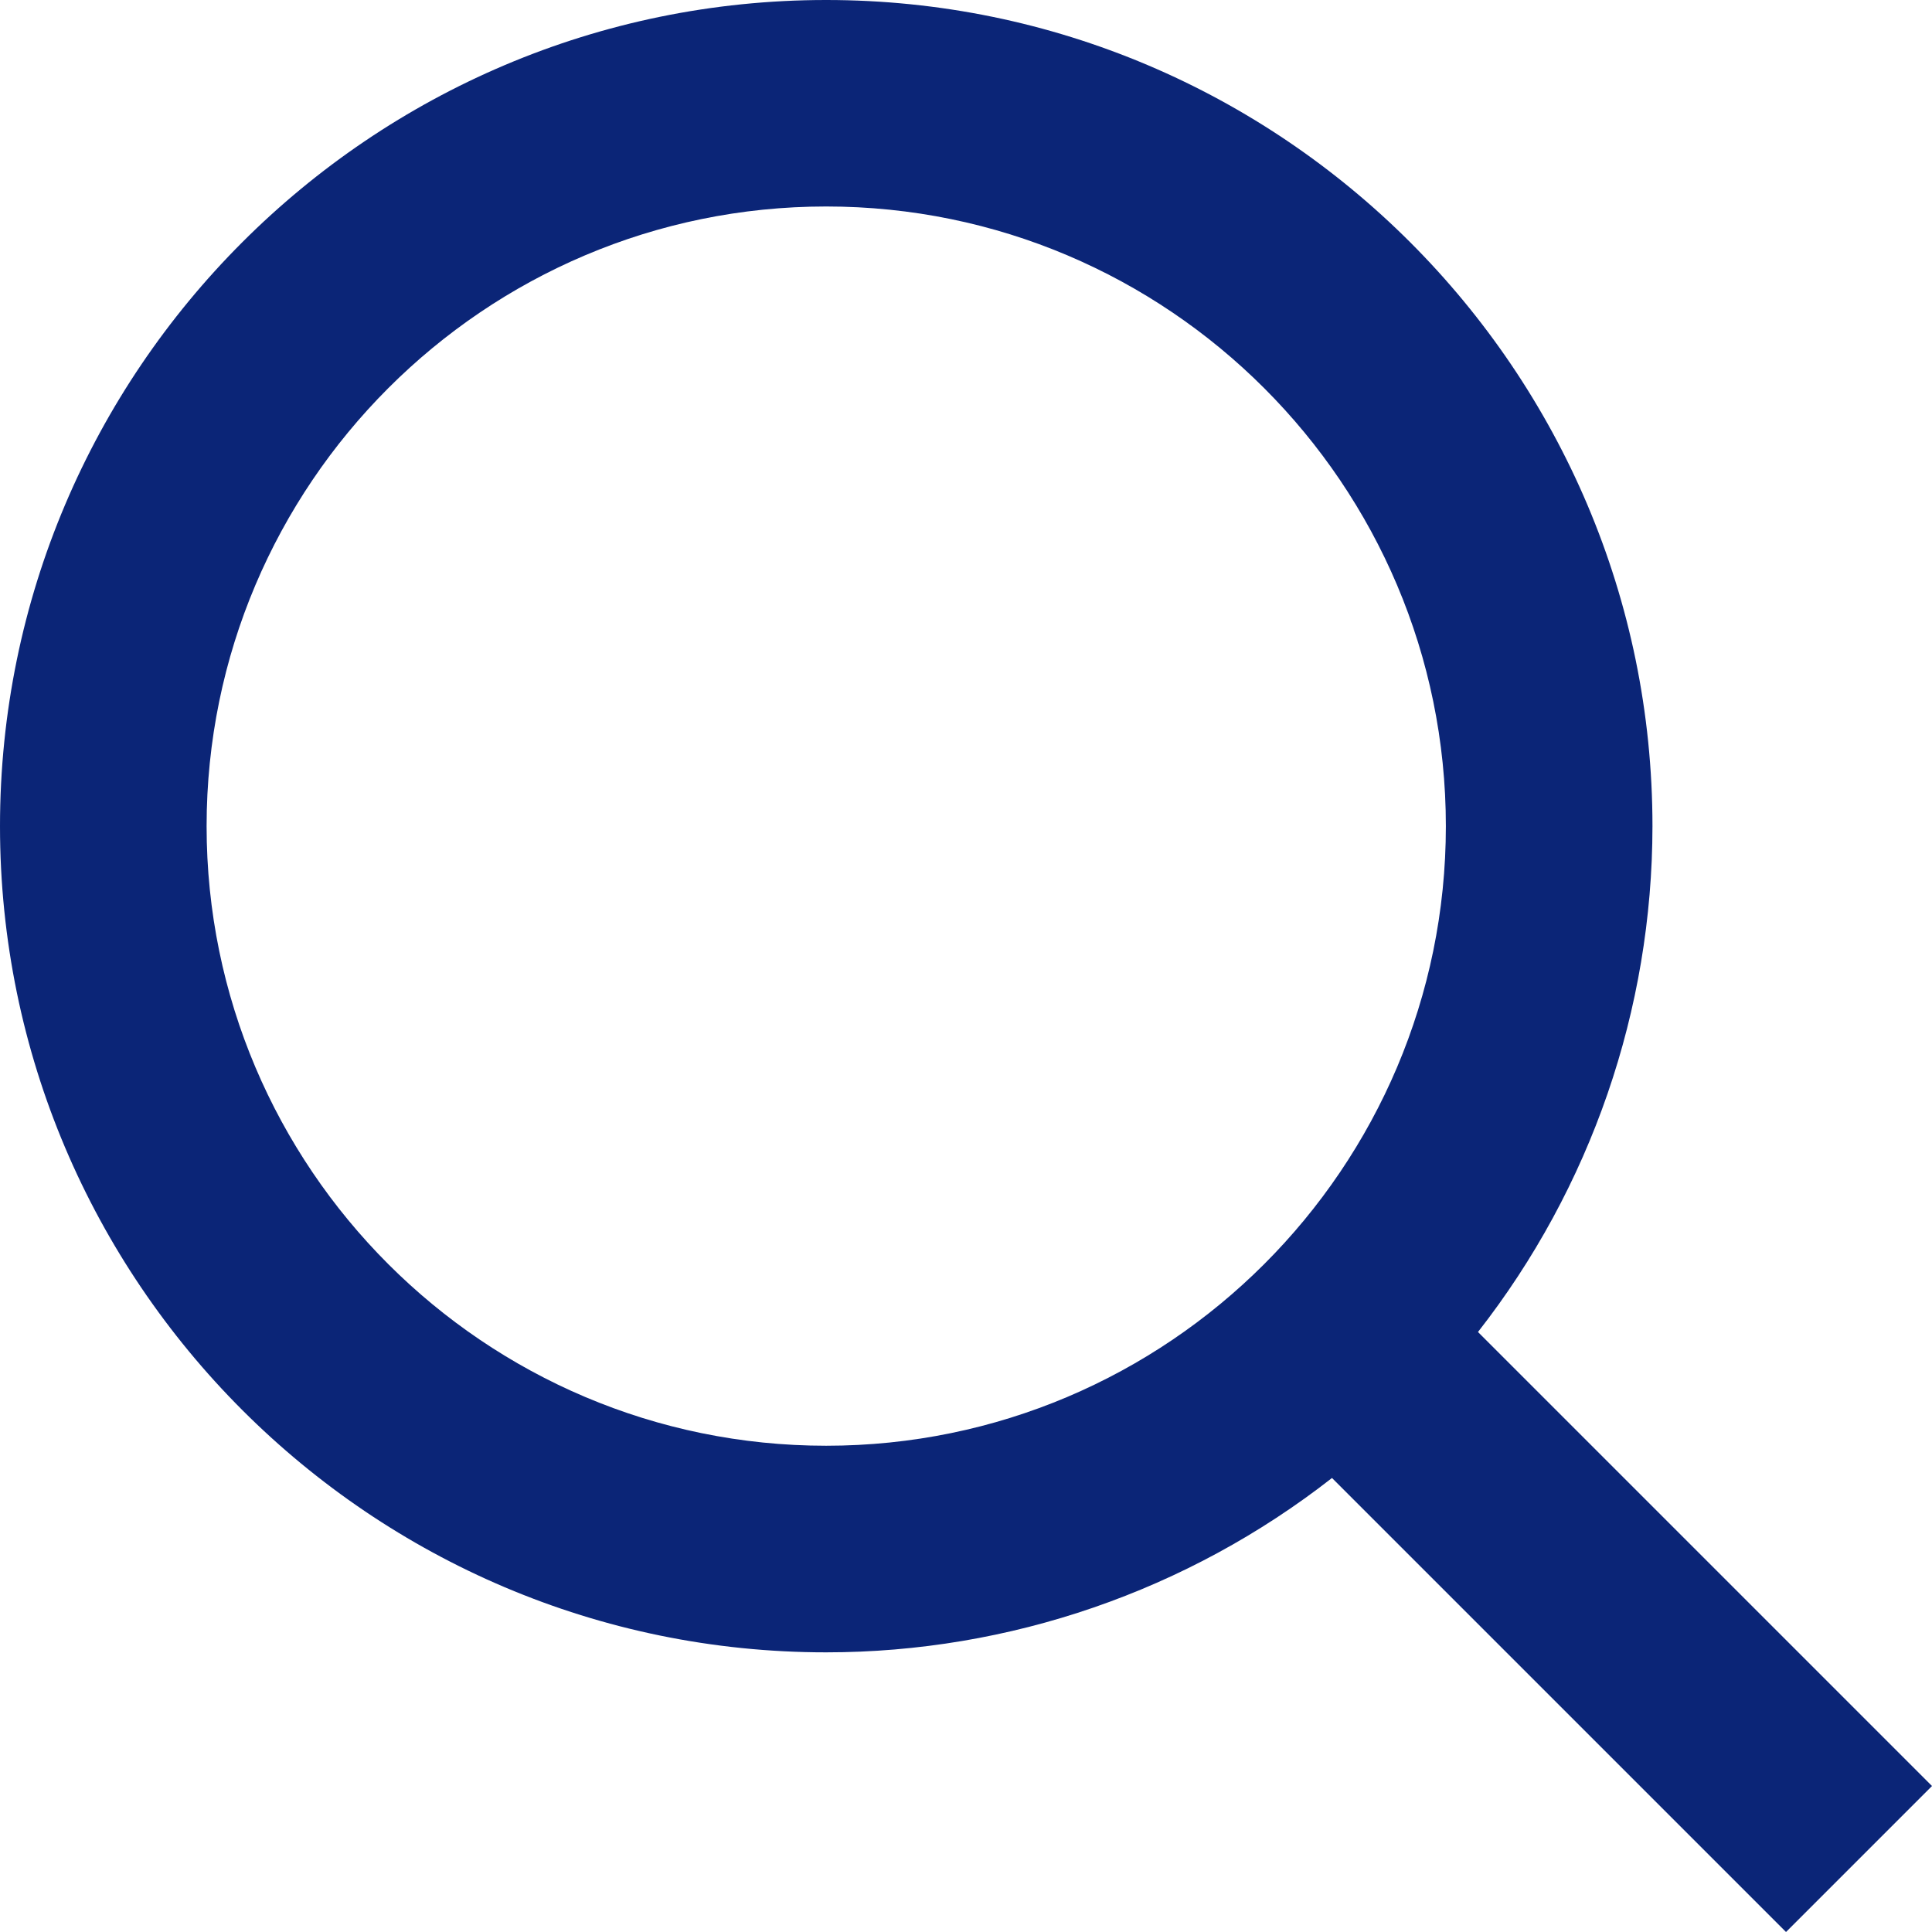
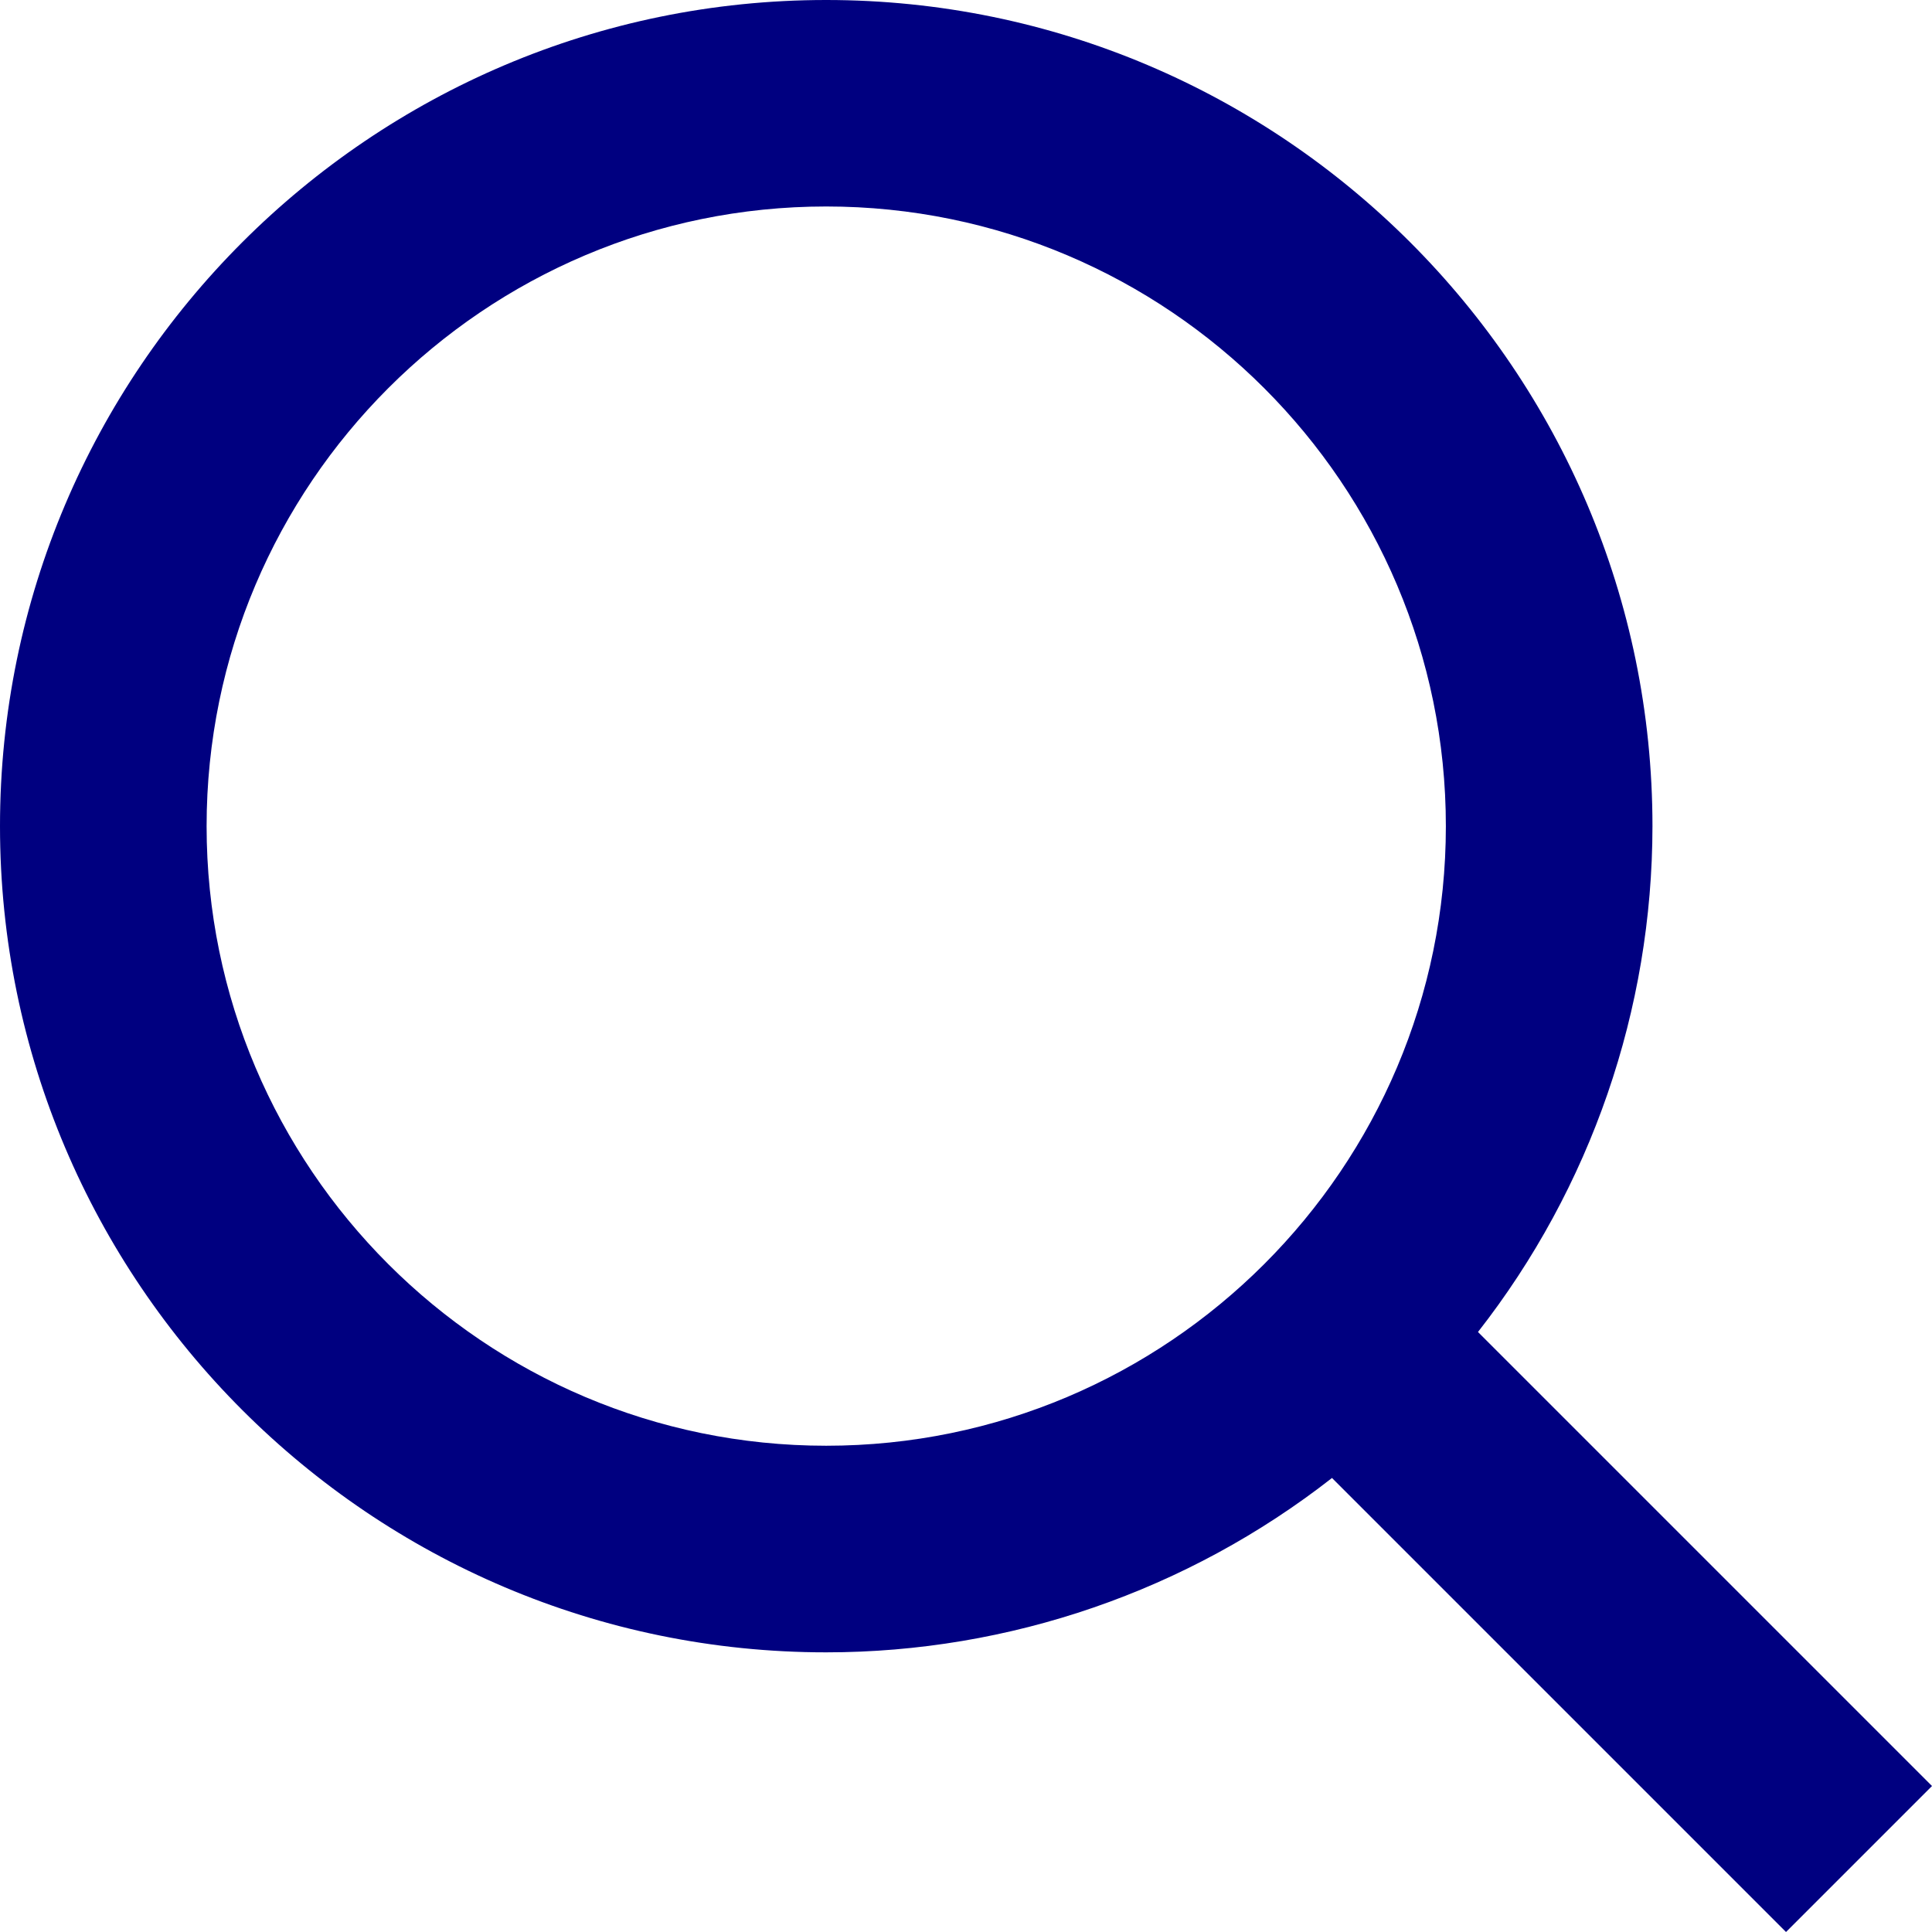
<svg xmlns="http://www.w3.org/2000/svg" width="16" height="16" viewBox="0 0 16 16" fill="none">
-   <path d="M6.842 13.684C8.36 13.684 9.835 13.175 11.031 12.24L14.791 16L16 14.791L12.24 11.031C13.176 9.835 13.684 8.36 13.685 6.842C13.685 3.069 10.615 0 6.842 0C3.07 0 0 3.069 0 6.842C0 10.614 3.07 13.684 6.842 13.684ZM6.842 1.71C9.673 1.71 11.974 4.012 11.974 6.842C11.974 9.672 9.673 11.973 6.842 11.973C4.012 11.973 1.711 9.672 1.711 6.842C1.711 4.012 4.012 1.71 6.842 1.71Z" fill="#0B2577" />
+   <path d="M6.842 13.684C8.36 13.684 9.835 13.175 11.031 12.24L14.791 16L16 14.791L12.24 11.031C13.176 9.835 13.684 8.36 13.685 6.842C13.685 3.069 10.615 0 6.842 0C3.07 0 0 3.069 0 6.842C0 10.614 3.07 13.684 6.842 13.684ZM6.842 1.71C9.673 1.71 11.974 4.012 11.974 6.842C11.974 9.672 9.673 11.973 6.842 11.973C4.012 11.973 1.711 9.672 1.711 6.842C1.711 4.012 4.012 1.71 6.842 1.71Z" fill="#000080" />
</svg>
